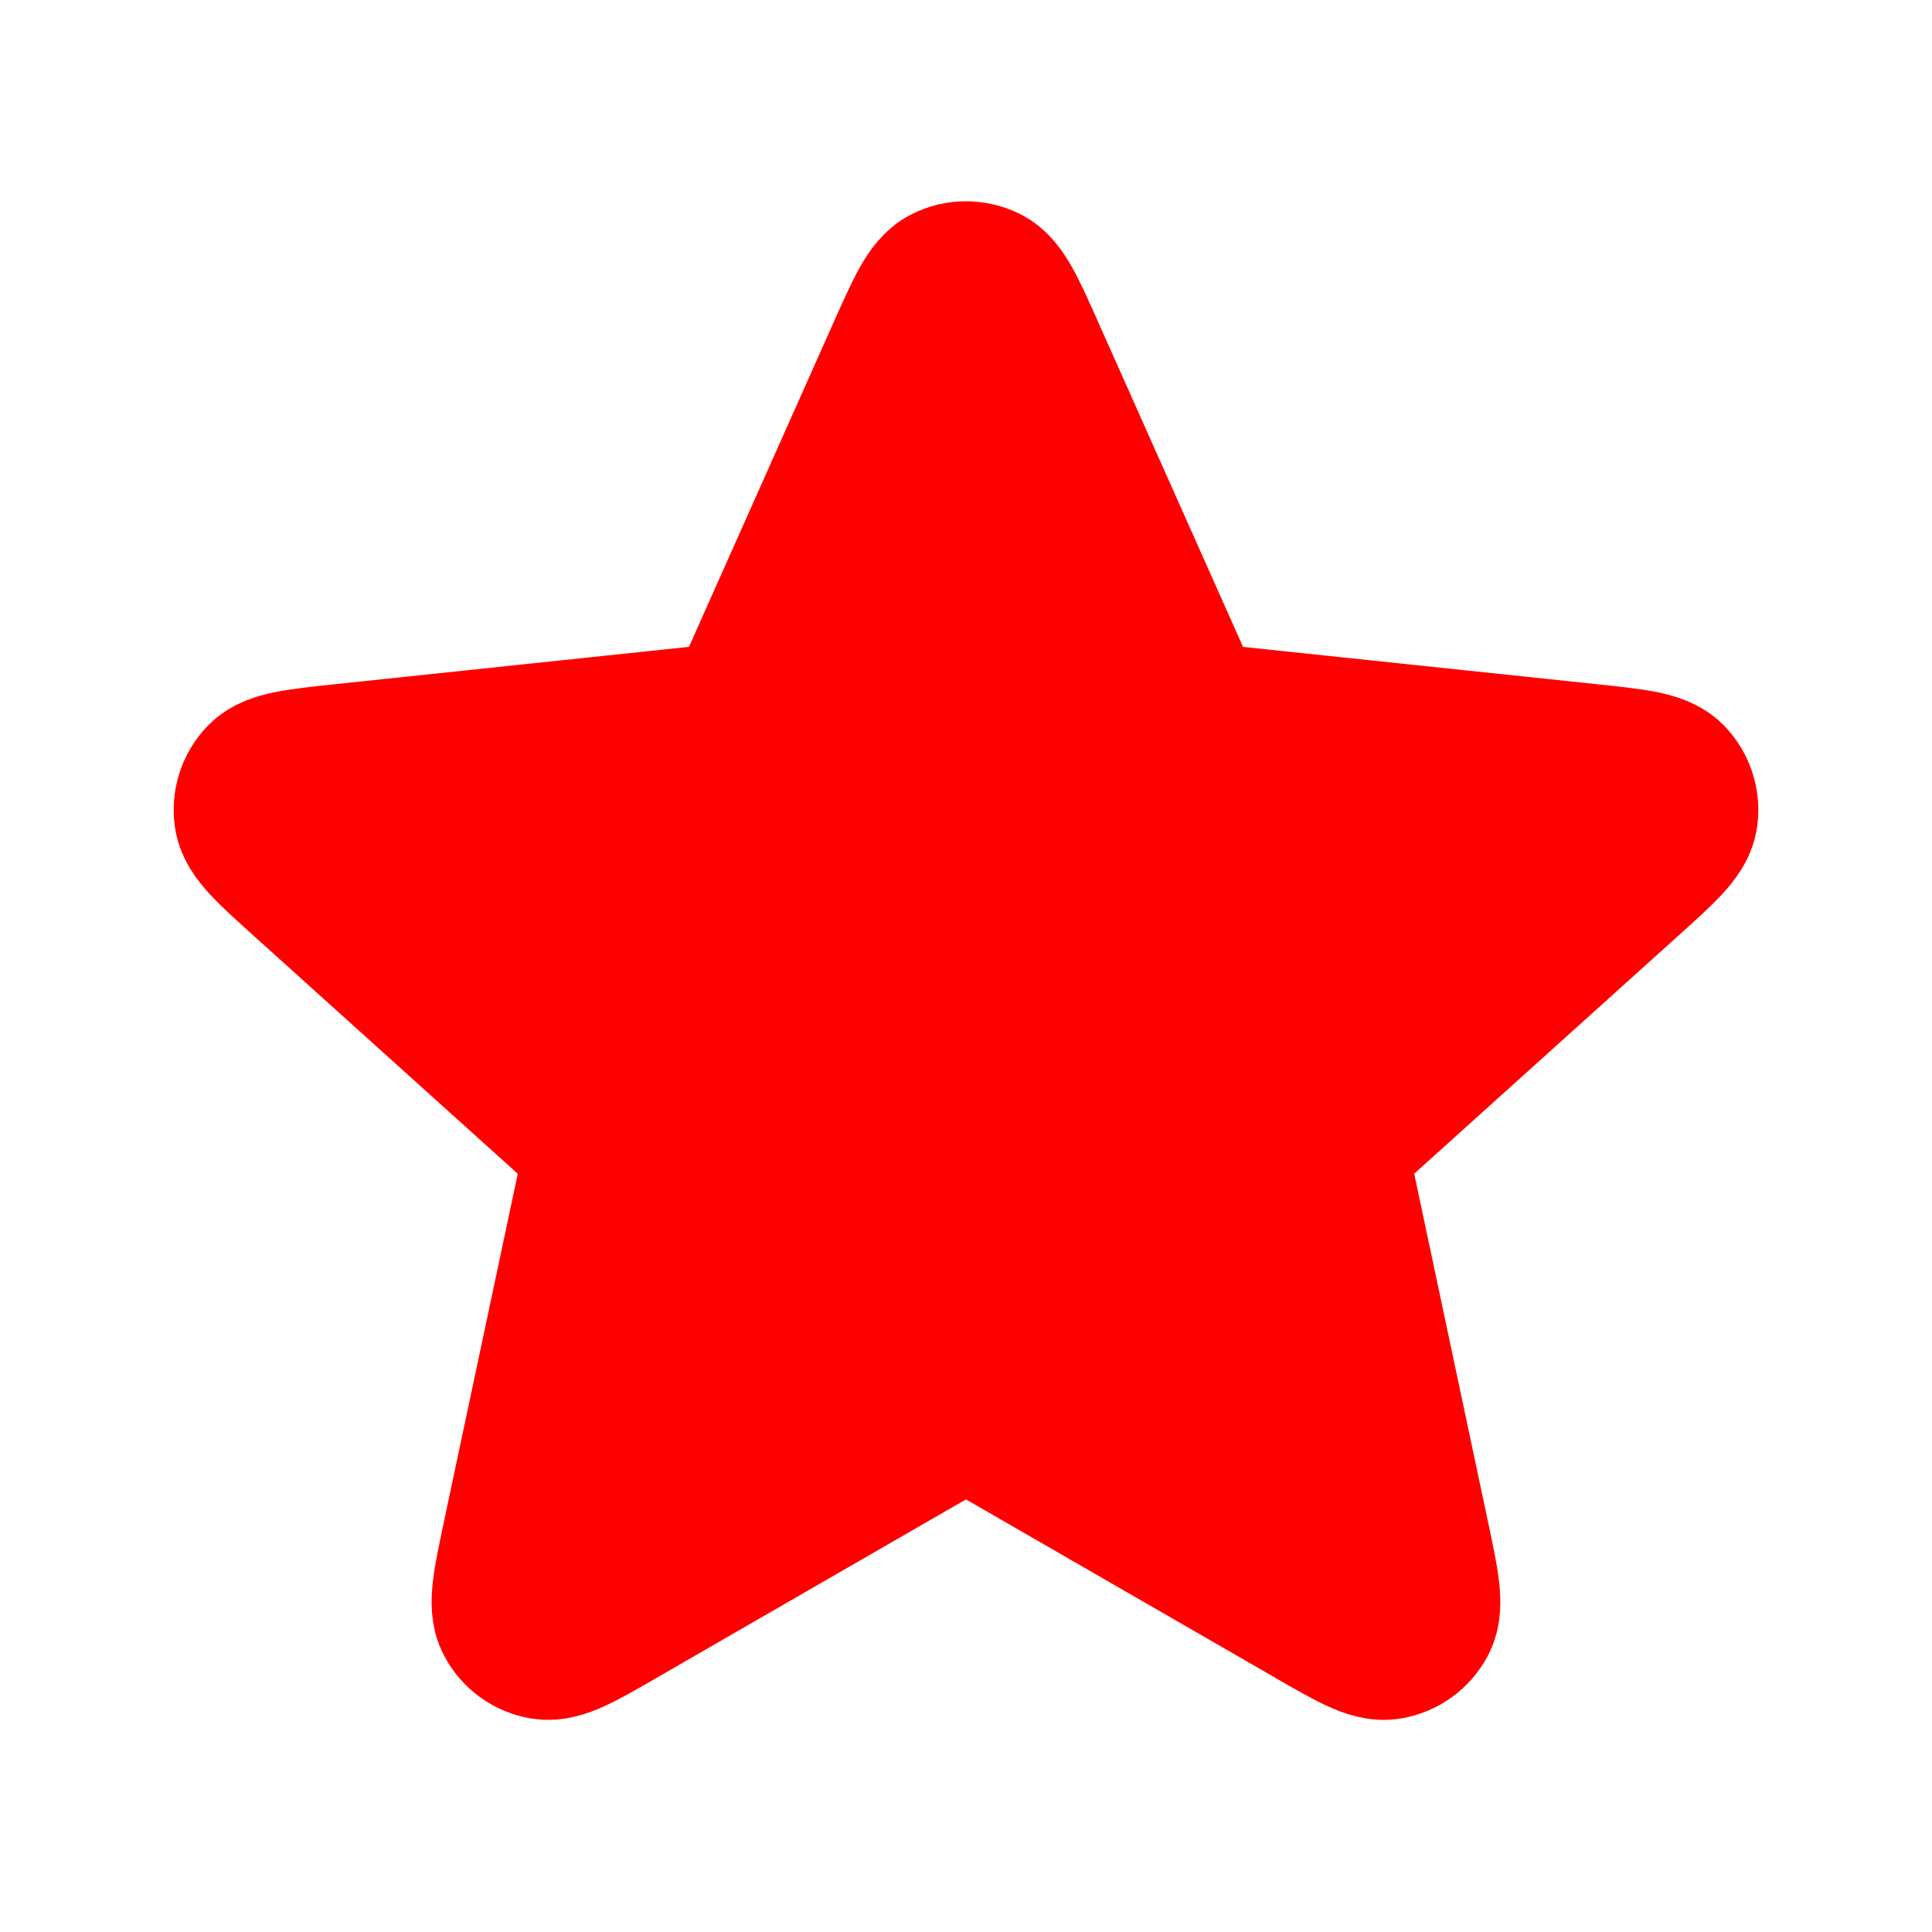
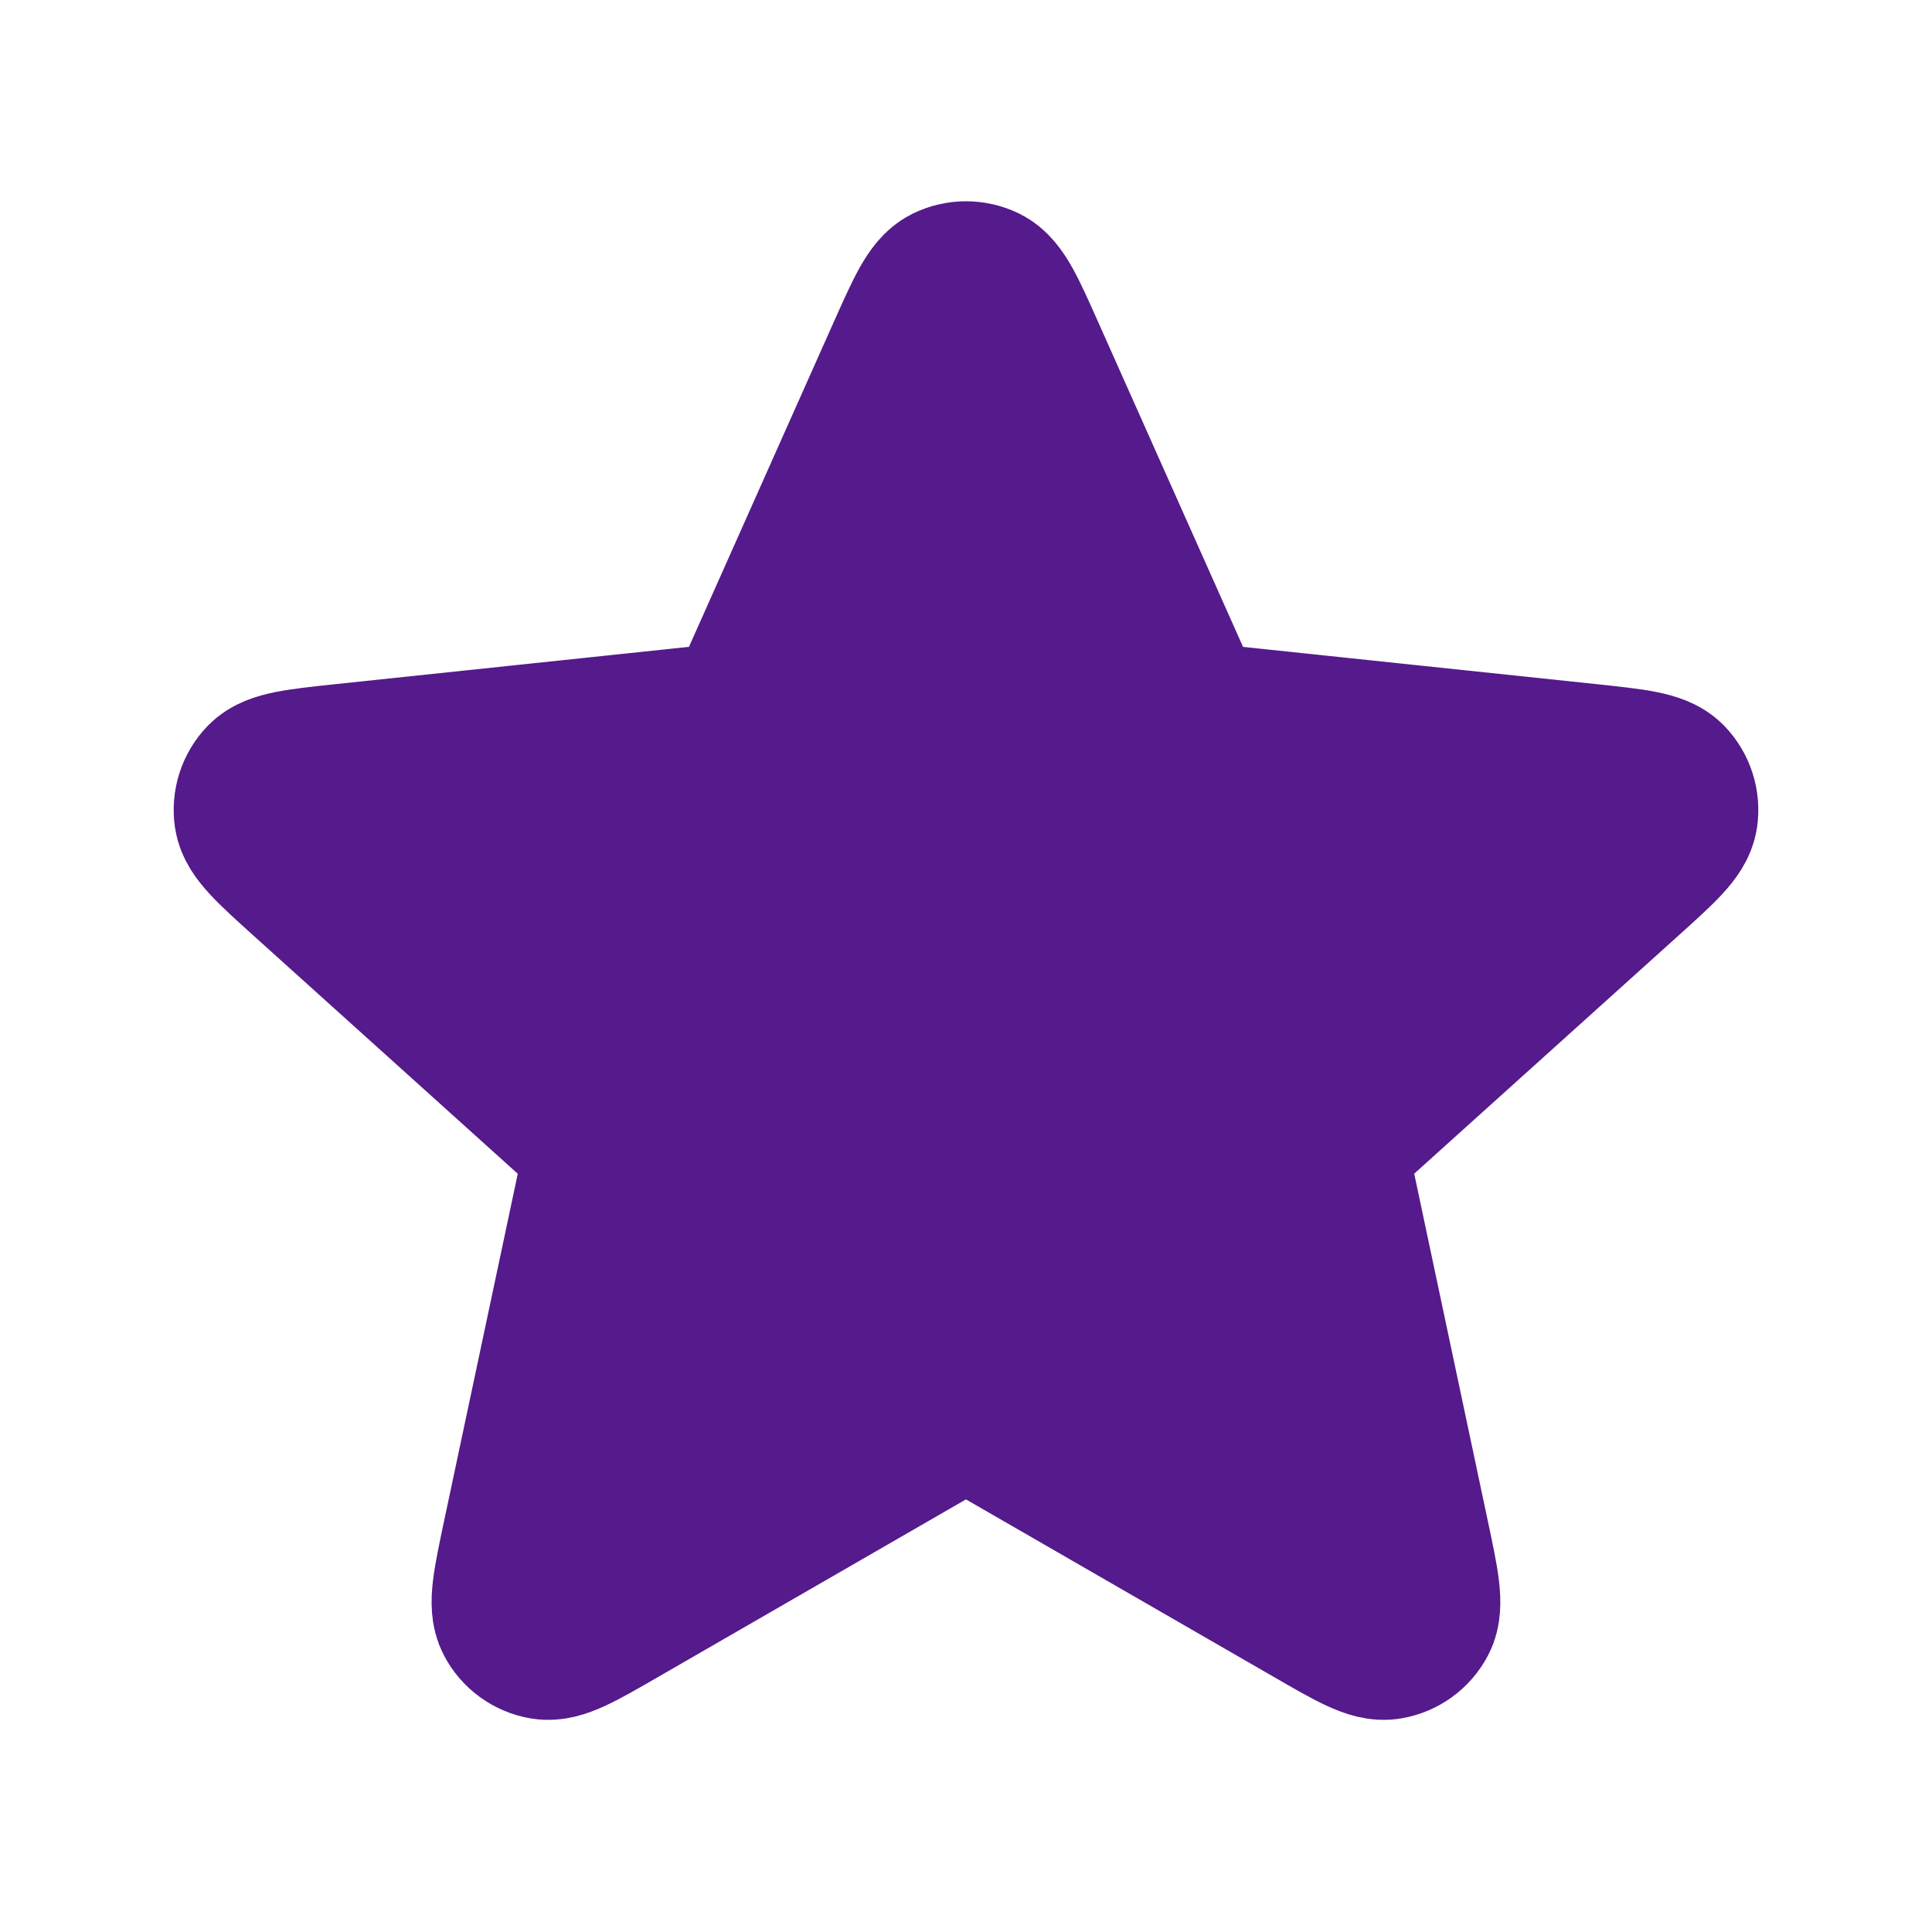
- <svg xmlns="http://www.w3.org/2000/svg" width="30px" height="30px" viewBox="0 0 24 24" fill="red">
-   <path d="M11.269 4.411C11.501 3.892 11.616 3.632 11.778 3.552C11.918 3.483 12.082 3.483 12.222 3.552C12.383 3.632 12.499 3.892 12.73 4.411L14.575 8.548C14.643 8.702 14.677 8.778 14.73 8.837C14.777 8.889 14.834 8.931 14.898 8.959C14.97 8.991 15.054 9 15.221 9.018L19.726 9.493C20.291 9.553 20.574 9.583 20.7 9.711C20.809 9.823 20.86 9.98 20.837 10.134C20.811 10.312 20.6 10.502 20.177 10.883L16.812 13.915C16.688 14.028 16.625 14.084 16.586 14.153C16.551 14.213 16.529 14.281 16.521 14.35C16.513 14.429 16.531 14.511 16.566 14.676L17.505 19.106C17.623 19.663 17.682 19.941 17.599 20.1C17.526 20.239 17.393 20.335 17.239 20.361C17.062 20.392 16.816 20.25 16.323 19.965L12.399 17.702C12.254 17.618 12.181 17.576 12.104 17.56C12.035 17.546 11.964 17.546 11.896 17.56C11.819 17.576 11.746 17.618 11.6 17.702L7.677 19.965C7.184 20.25 6.938 20.392 6.76 20.361C6.606 20.335 6.473 20.239 6.401 20.1C6.317 19.941 6.376 19.663 6.494 19.106L7.434 14.676C7.469 14.511 7.486 14.429 7.478 14.35C7.471 14.281 7.449 14.213 7.414 14.153C7.374 14.084 7.312 14.028 7.187 13.915L3.822 10.883C3.4 10.502 3.189 10.312 3.163 10.134C3.14 9.98 3.191 9.823 3.3 9.711C3.426 9.583 3.709 9.553 4.274 9.493L8.778 9.018C8.946 9 9.029 8.991 9.101 8.959C9.165 8.931 9.223 8.889 9.269 8.837C9.322 8.778 9.357 8.702 9.425 8.548L11.269 4.411Z" stroke="red" stroke-width="2" stroke-linecap="round" stroke-linejoin="round" />
+ <svg xmlns="http://www.w3.org/2000/svg" width="30px" height="30px" viewBox="0 0 24 24" fill="#551A8B">
+   <path d="M11.269 4.411C11.501 3.892 11.616 3.632 11.778 3.552C11.918 3.483 12.082 3.483 12.222 3.552C12.383 3.632 12.499 3.892 12.73 4.411L14.575 8.548C14.643 8.702 14.677 8.778 14.73 8.837C14.777 8.889 14.834 8.931 14.898 8.959C14.97 8.991 15.054 9 15.221 9.018L19.726 9.493C20.291 9.553 20.574 9.583 20.7 9.711C20.809 9.823 20.86 9.98 20.837 10.134C20.811 10.312 20.6 10.502 20.177 10.883L16.812 13.915C16.688 14.028 16.625 14.084 16.586 14.153C16.551 14.213 16.529 14.281 16.521 14.35C16.513 14.429 16.531 14.511 16.566 14.676L17.505 19.106C17.623 19.663 17.682 19.941 17.599 20.1C17.526 20.239 17.393 20.335 17.239 20.361C17.062 20.392 16.816 20.25 16.323 19.965L12.399 17.702C12.254 17.618 12.181 17.576 12.104 17.56C12.035 17.546 11.964 17.546 11.896 17.56C11.819 17.576 11.746 17.618 11.6 17.702L7.677 19.965C7.184 20.25 6.938 20.392 6.76 20.361C6.606 20.335 6.473 20.239 6.401 20.1C6.317 19.941 6.376 19.663 6.494 19.106L7.434 14.676C7.469 14.511 7.486 14.429 7.478 14.35C7.471 14.281 7.449 14.213 7.414 14.153C7.374 14.084 7.312 14.028 7.187 13.915L3.822 10.883C3.4 10.502 3.189 10.312 3.163 10.134C3.14 9.98 3.191 9.823 3.3 9.711C3.426 9.583 3.709 9.553 4.274 9.493L8.778 9.018C8.946 9 9.029 8.991 9.101 8.959C9.165 8.931 9.223 8.889 9.269 8.837C9.322 8.778 9.357 8.702 9.425 8.548L11.269 4.411Z" stroke="#551A8B" stroke-width="2" stroke-linecap="round" stroke-linejoin="round" />
</svg>
